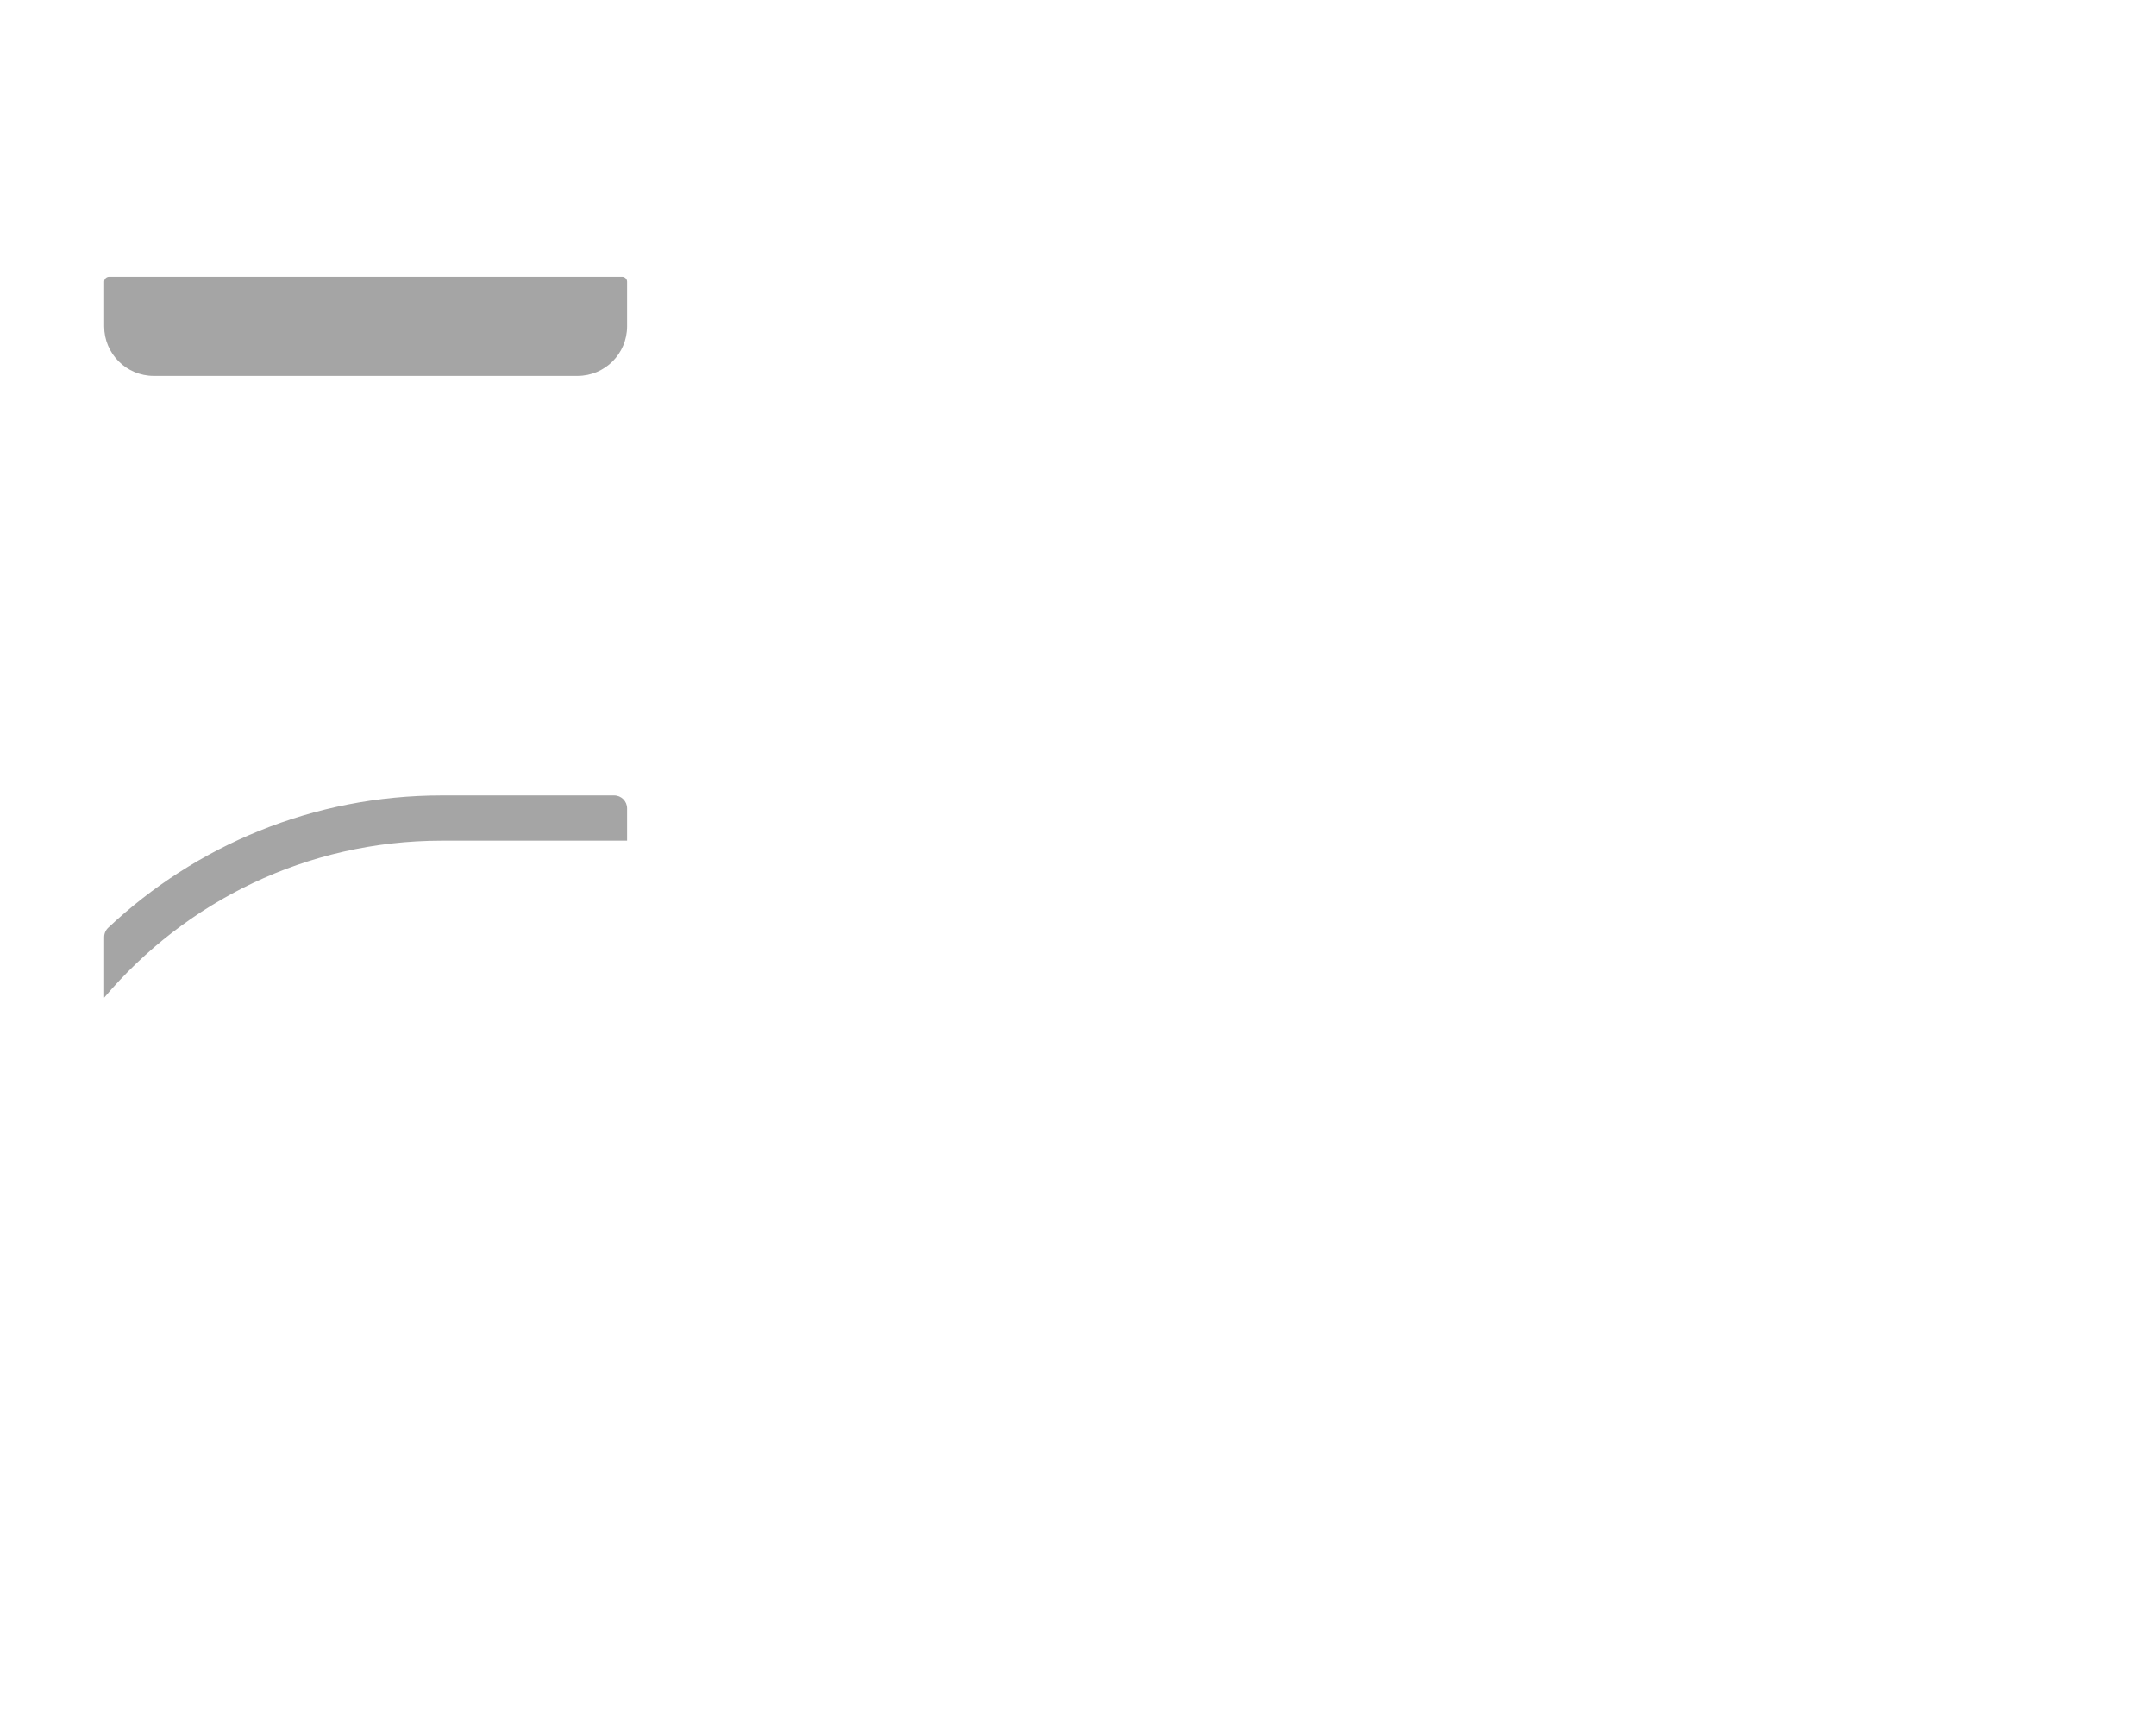
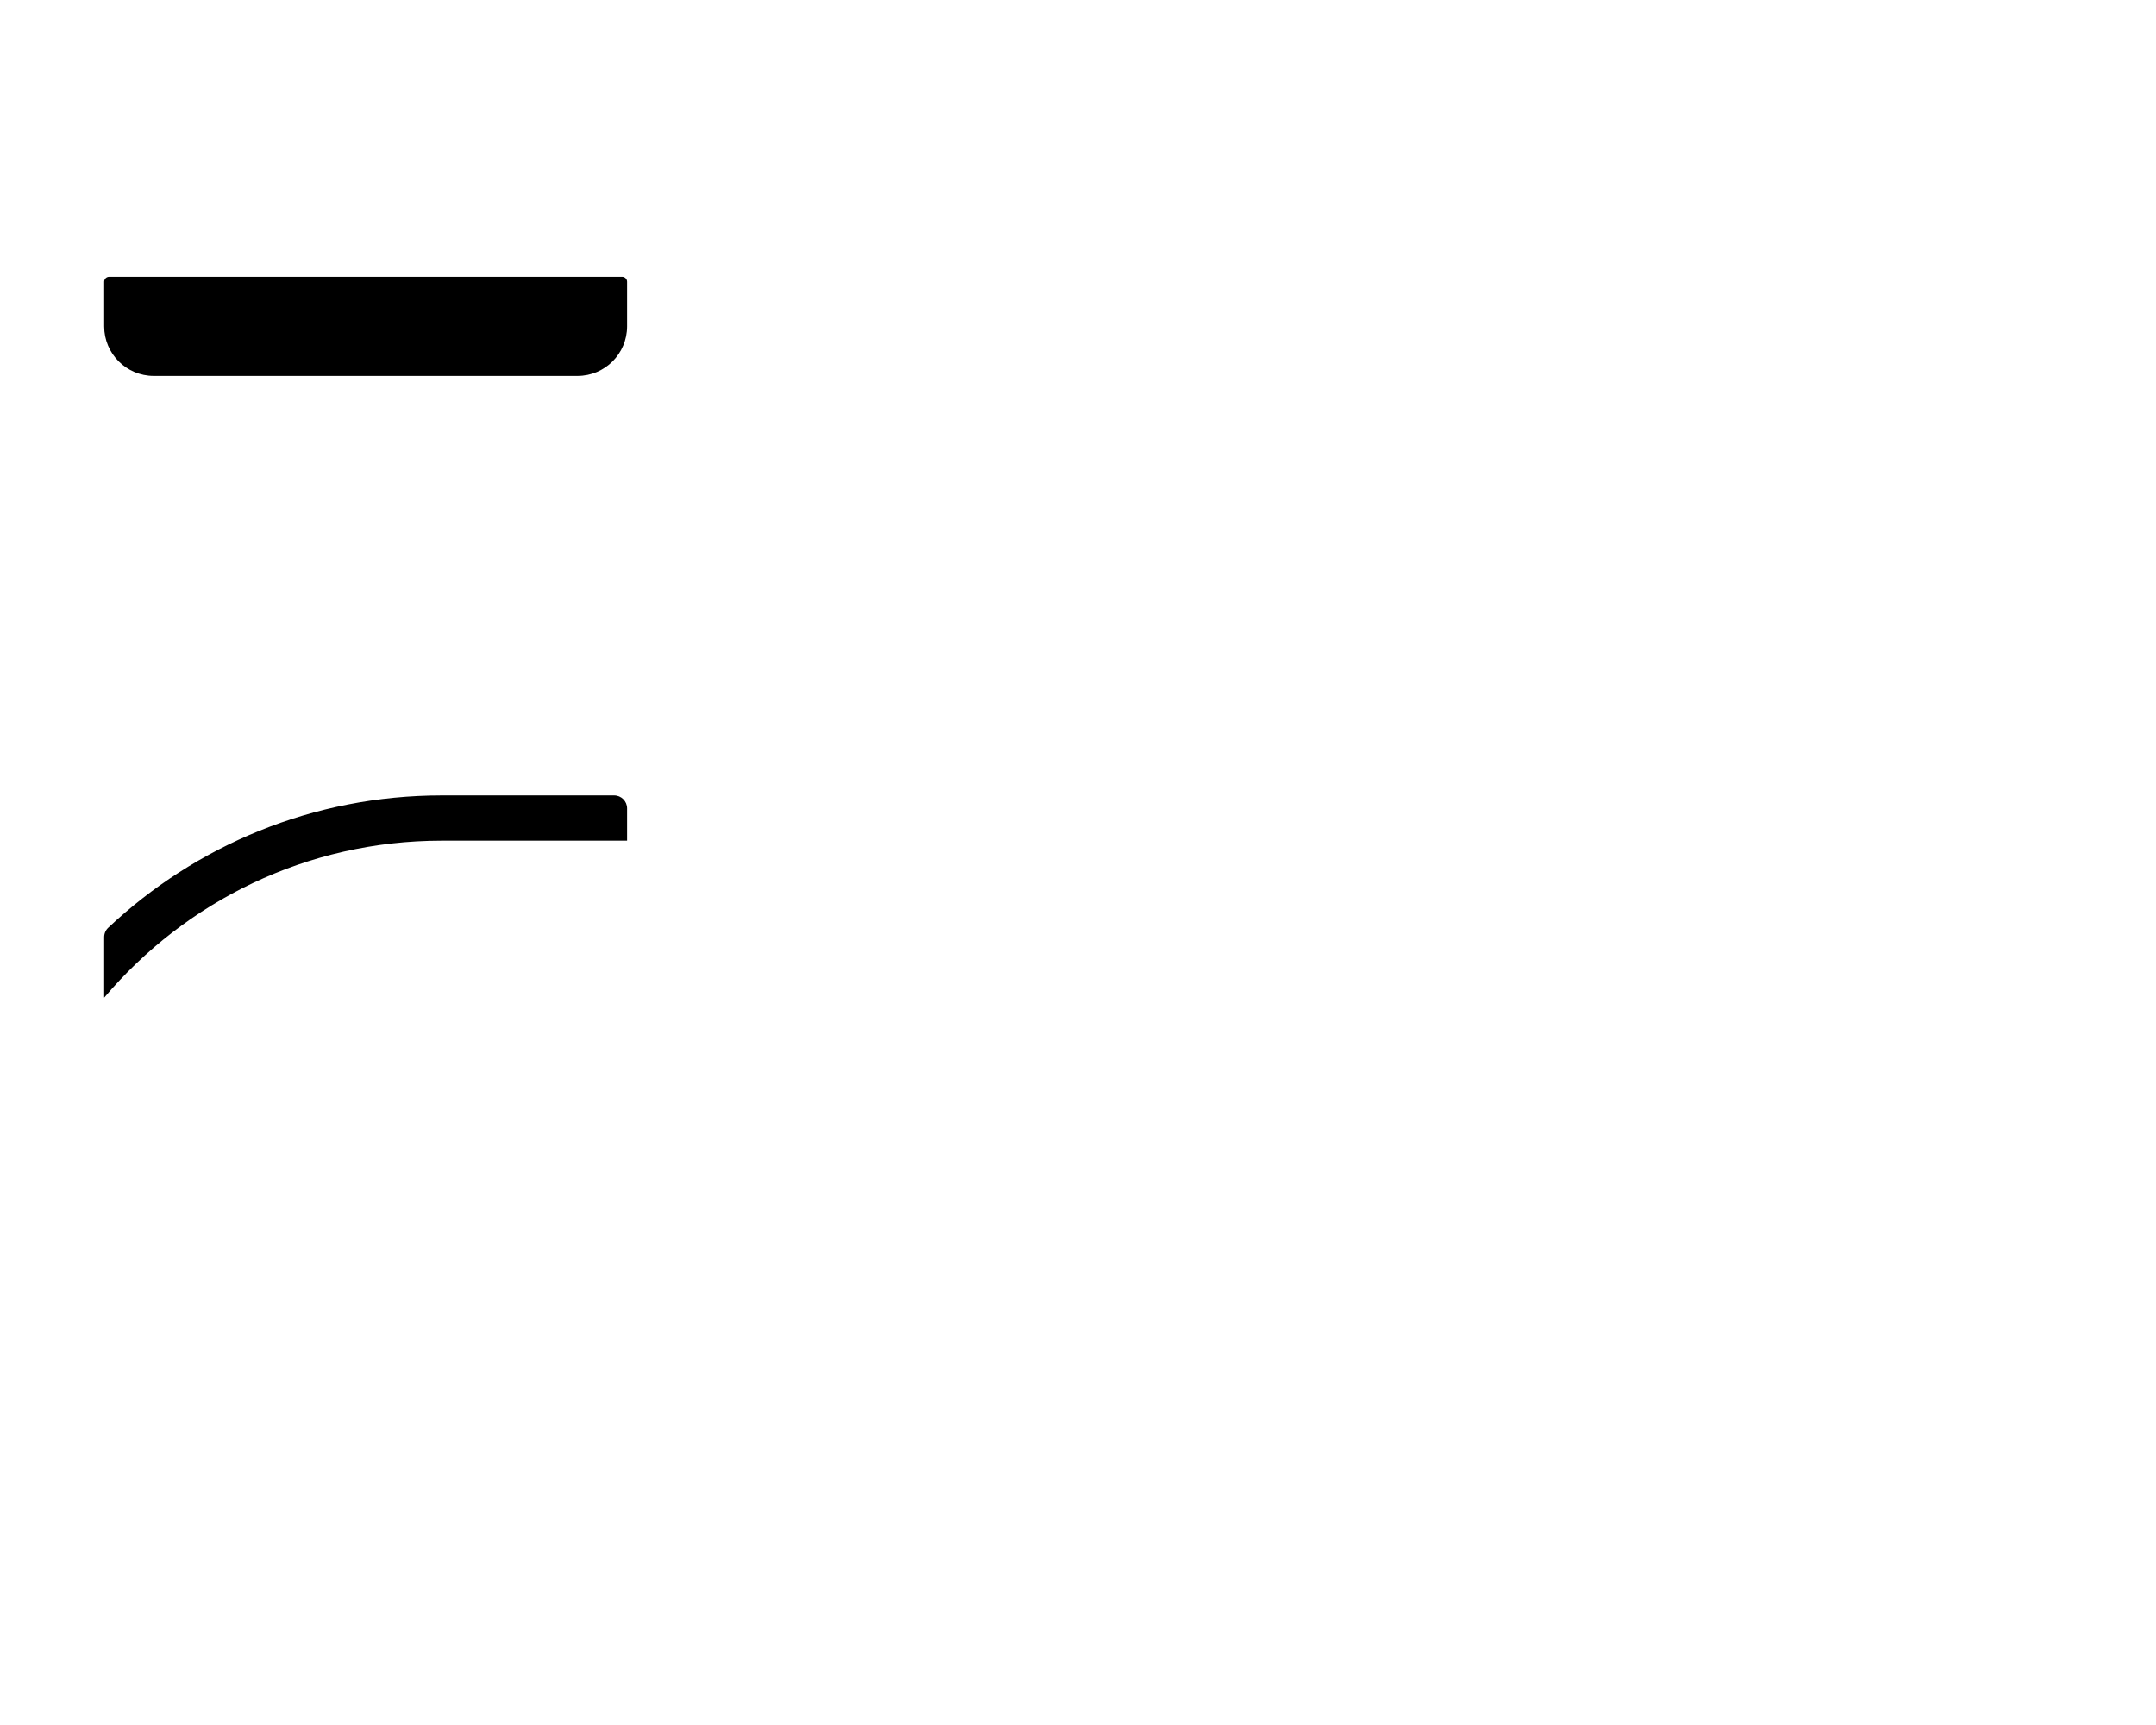
<svg width="100%" height="100%" viewBox="0 0 2084 1667" version="1.1" style="fill-rule:evenodd;clip-rule:evenodd;stroke-linejoin:round;stroke-miterlimit:2;">
  <g id="L" transform="matrix(1,0,0,1,-5.68434e-14,-308.519)">
    <g id="shoulders">
-       <path id="L1" d="M606.139,580.832L606.139,623.947C606.139,650.386 584.674,671.852 558.234,671.852L148.609,671.852C122.169,671.852 100.704,650.386 100.704,623.947L100.704,580.832C100.704,578.188 102.85,576.042 105.494,576.042L601.349,576.042C603.993,576.042 606.139,578.188 606.139,580.832ZM100.704,1272.76L100.704,1214.23C100.704,1210.79 102.128,1207.49 104.64,1205.13C188.916,1125.86 302.37,1077.27 427.083,1077.27L593.639,1077.27C600.543,1077.27 606.139,1082.87 606.139,1089.77L606.139,1121.02L427.083,1121.02C296.247,1121.02 179.072,1179.98 100.704,1272.76Z" style="fill:rgb(165,165,165);" />
+       <path id="L1" d="M606.139,580.832L606.139,623.947C606.139,650.386 584.674,671.852 558.234,671.852L148.609,671.852C122.169,671.852 100.704,650.386 100.704,623.947L100.704,580.832C100.704,578.188 102.85,576.042 105.494,576.042L601.349,576.042C603.993,576.042 606.139,578.188 606.139,580.832ZM100.704,1272.76L100.704,1214.23C100.704,1210.79 102.128,1207.49 104.64,1205.13C188.916,1125.86 302.37,1077.27 427.083,1077.27L593.639,1077.27C600.543,1077.27 606.139,1082.87 606.139,1089.77L606.139,1121.02L427.083,1121.02C296.247,1121.02 179.072,1179.98 100.704,1272.76Z" />
    </g>
  </g>
</svg>
